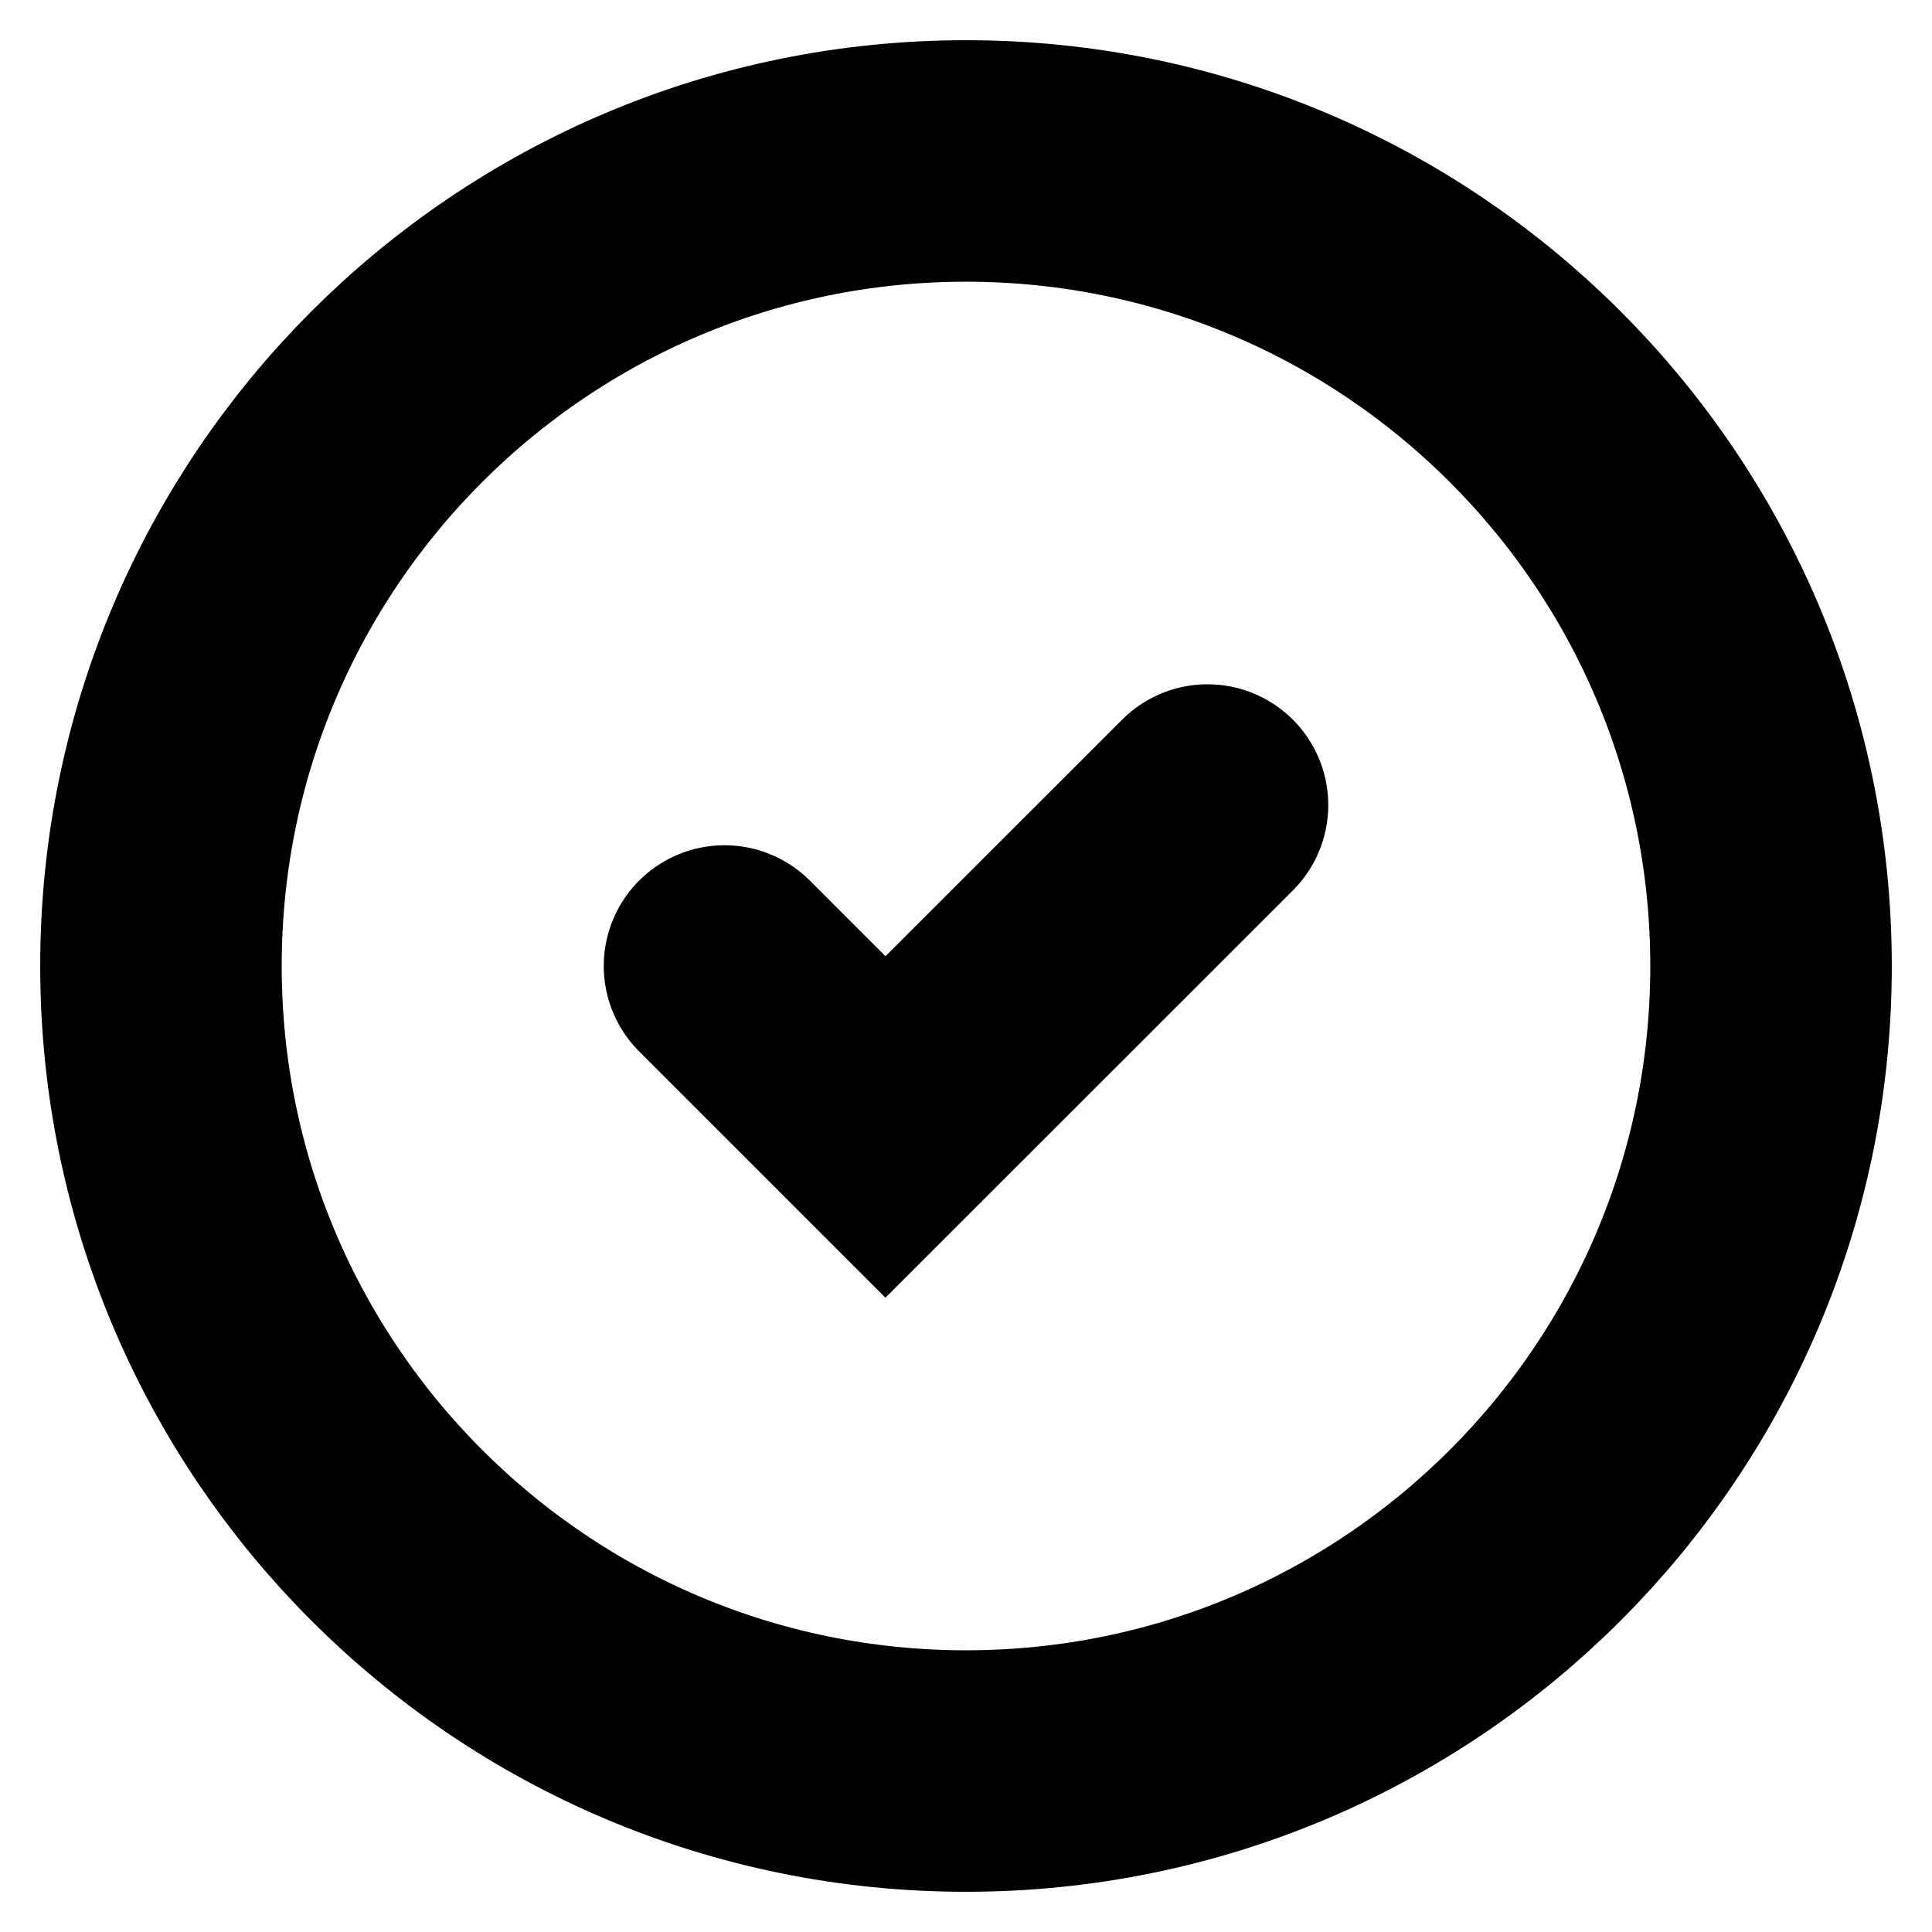
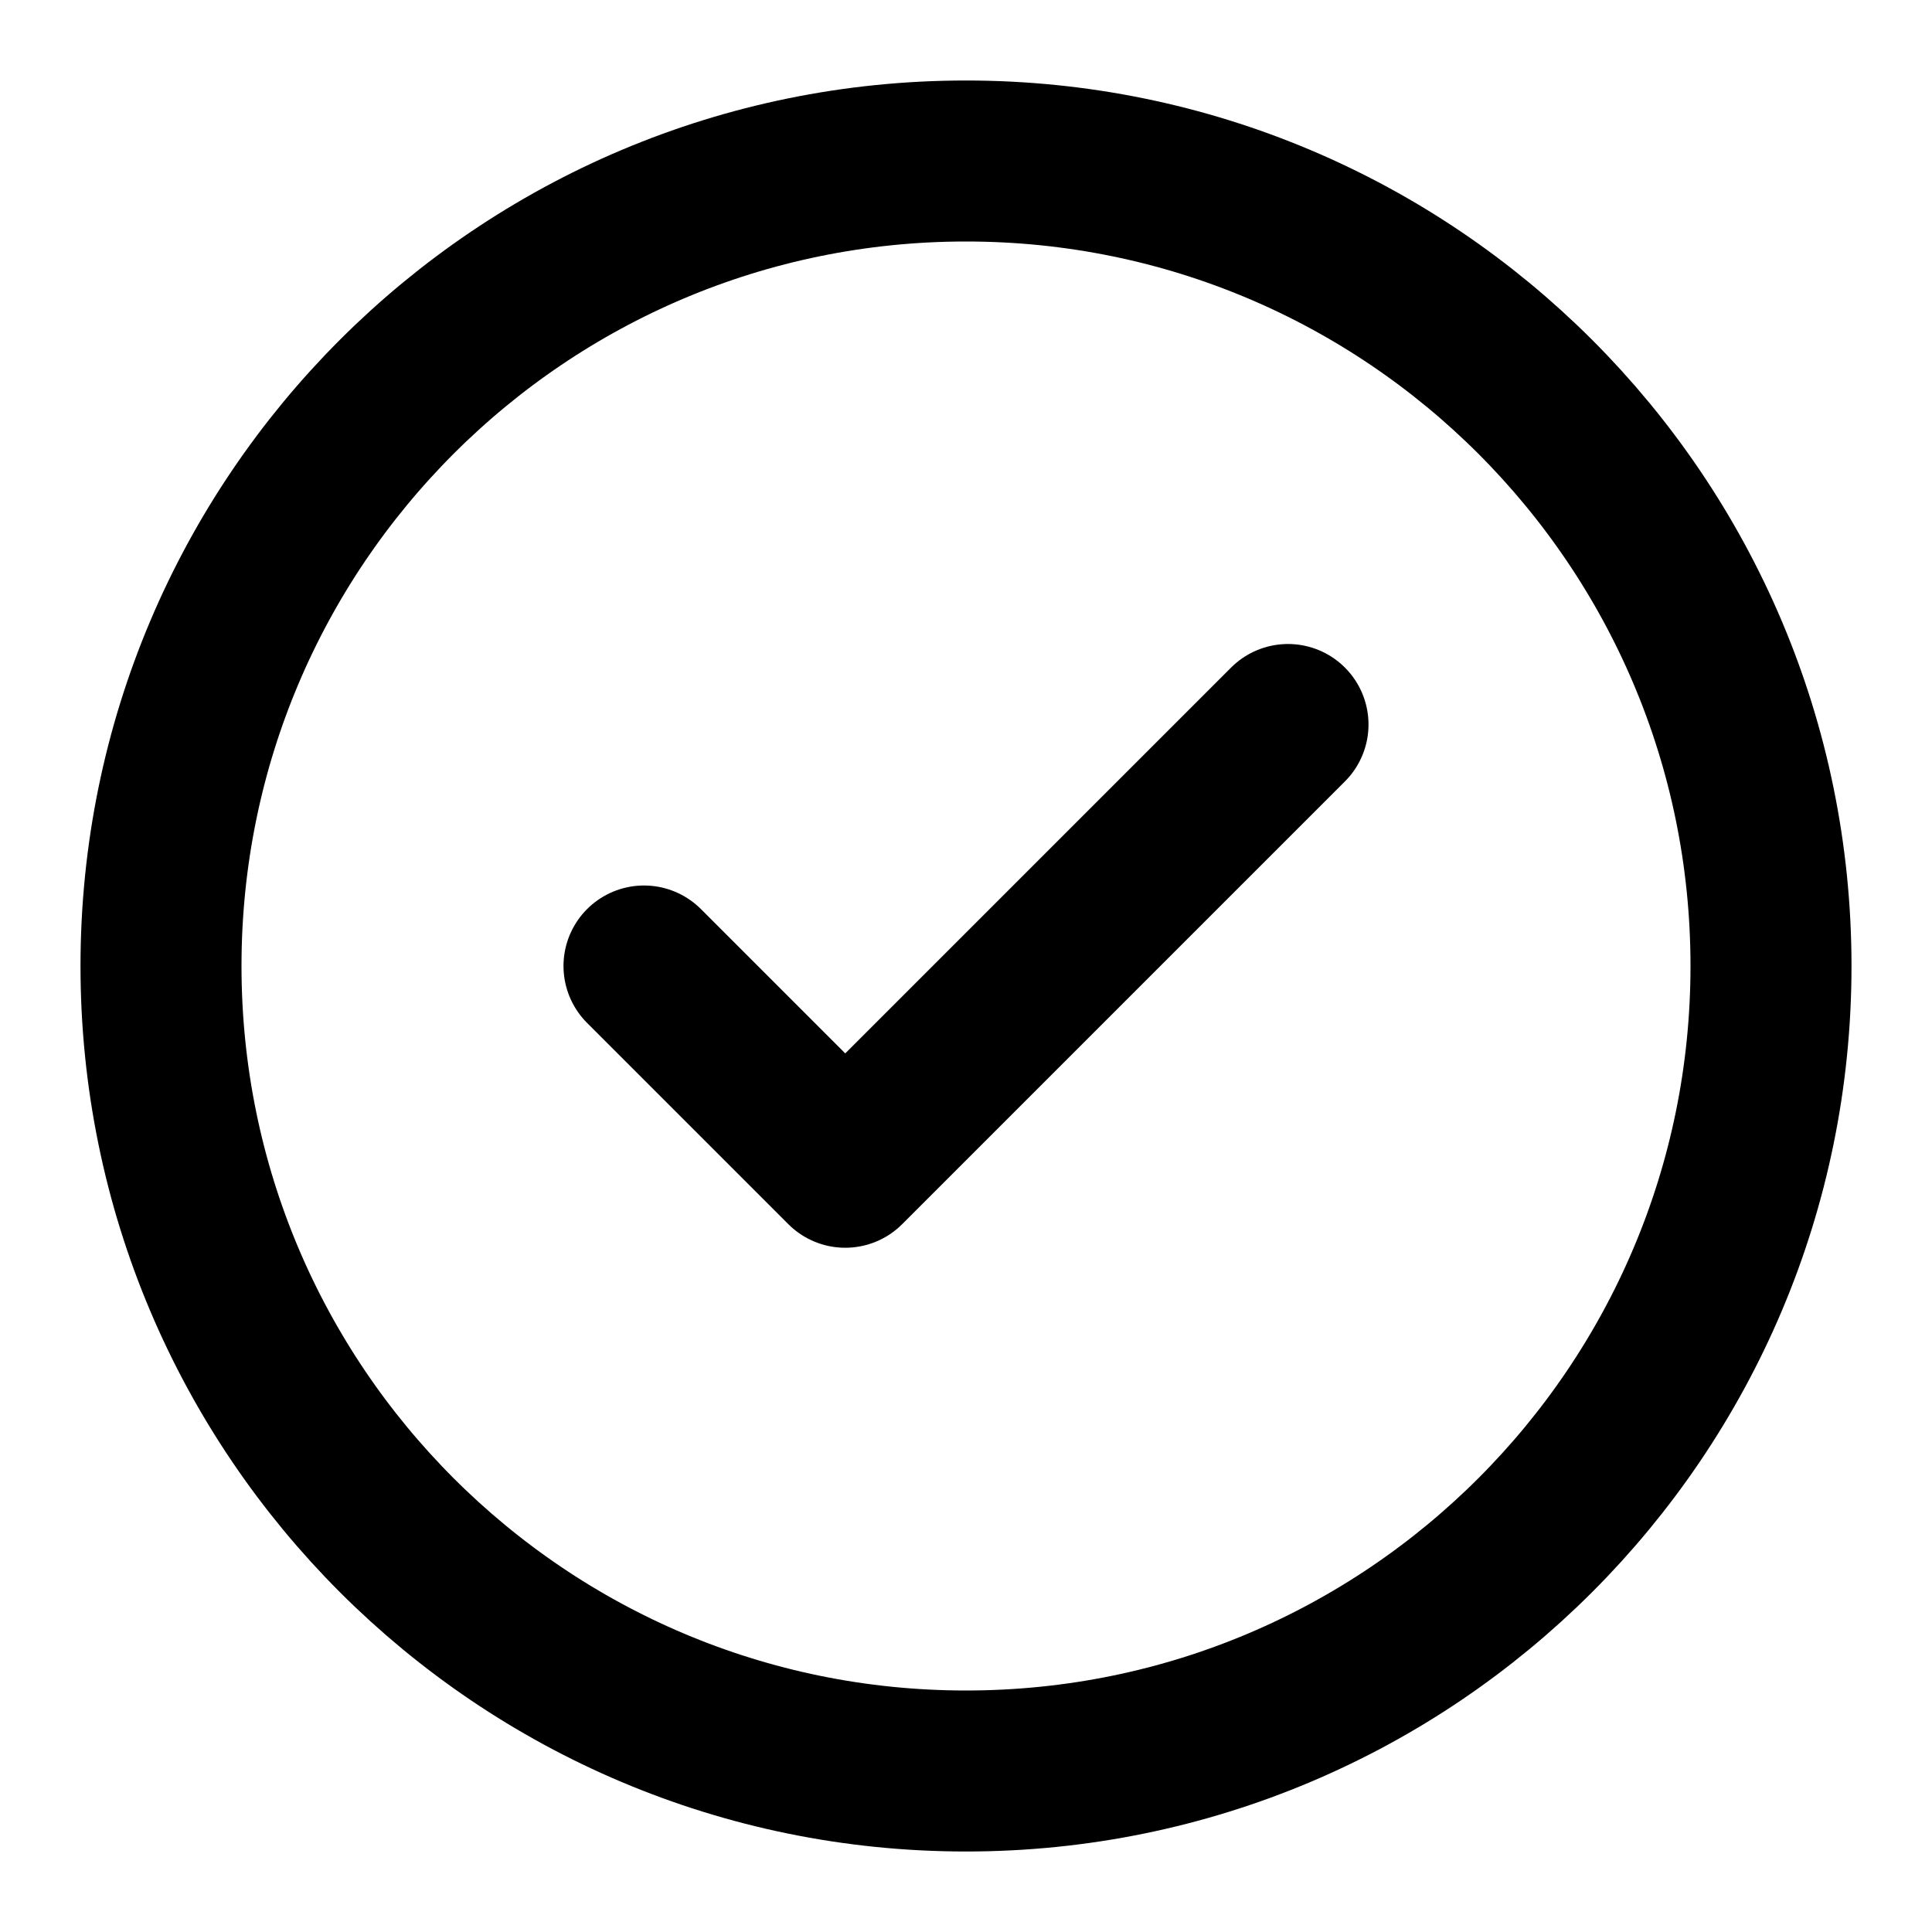
- <svg xmlns="http://www.w3.org/2000/svg" width="16" height="16" viewBox="0 0 16 16" fill="none">
-   <path d="M6 8L7.333 9.333L10 6.667M14.667 8C14.667 11.682 11.682 14.667 8 14.667C4.318 14.667 1.333 11.682 1.333 8C1.333 4.318 4.318 1.333 8 1.333C11.682 1.333 14.667 4.318 14.667 8Z" stroke="currentColor" stroke-width="2" stroke-linecap="round" />
+ <svg xmlns="http://www.w3.org/2000/svg" width="24" height="24" viewBox="0 0 24 24" fill="none" stroke="currentColor" stroke-width="2" stroke-linecap="round" stroke-linejoin="round">
+   <circle cx="12" cy="12" r="10" />
+   <path d="m16 9-5.5 5.5L8 12" />
</svg>
